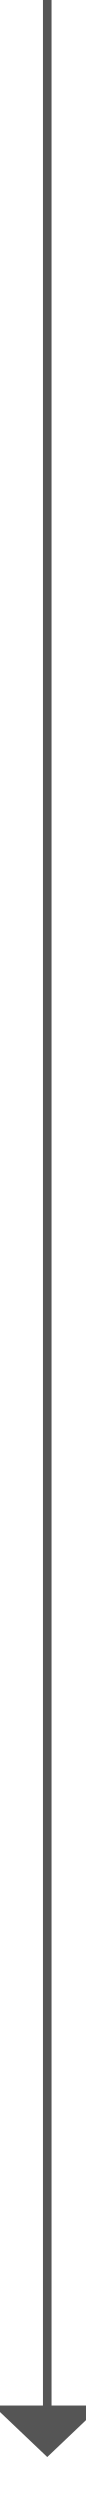
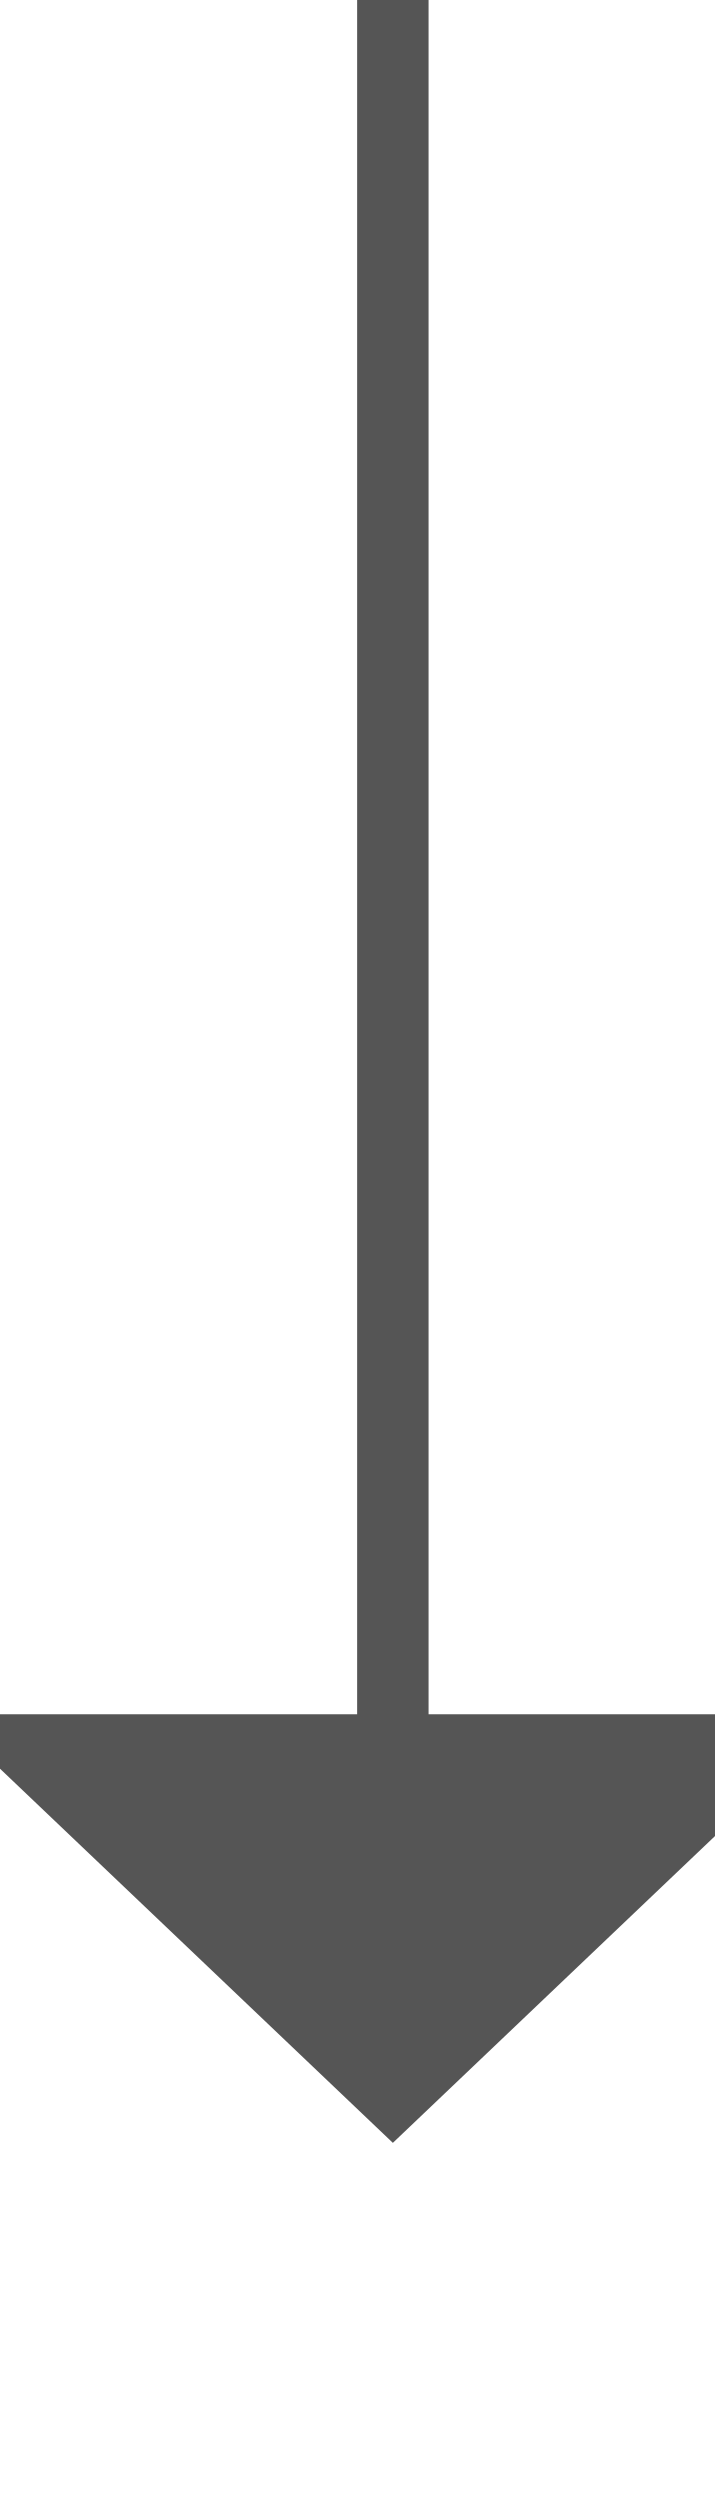
- <svg xmlns="http://www.w3.org/2000/svg" version="1.1" width="10px" height="291px" preserveAspectRatio="xMidYMin meet" viewBox="301 1038  8 291">
-   <path d="M 305.5 1038  L 305.5 1319  " stroke-width="1" stroke="#555555" fill="none" />
-   <path d="M 299.2 1318  L 305.5 1324  L 311.8 1318  L 299.2 1318  Z " fill-rule="nonzero" fill="#555555" stroke="none" />
+ <svg xmlns="http://www.w3.org/2000/svg" version="1.1" width="10px" height="35px" preserveAspectRatio="xMidYMin meet" viewBox="301 263  8 35">
+   <path d="M 305.5 263  L 305.5 288  " stroke-width="1" stroke="#555555" fill="none" />
+   <path d="M 299.2 287  L 305.5 293  L 311.8 287  L 299.2 287  Z " fill-rule="nonzero" fill="#555555" stroke="none" />
</svg>
